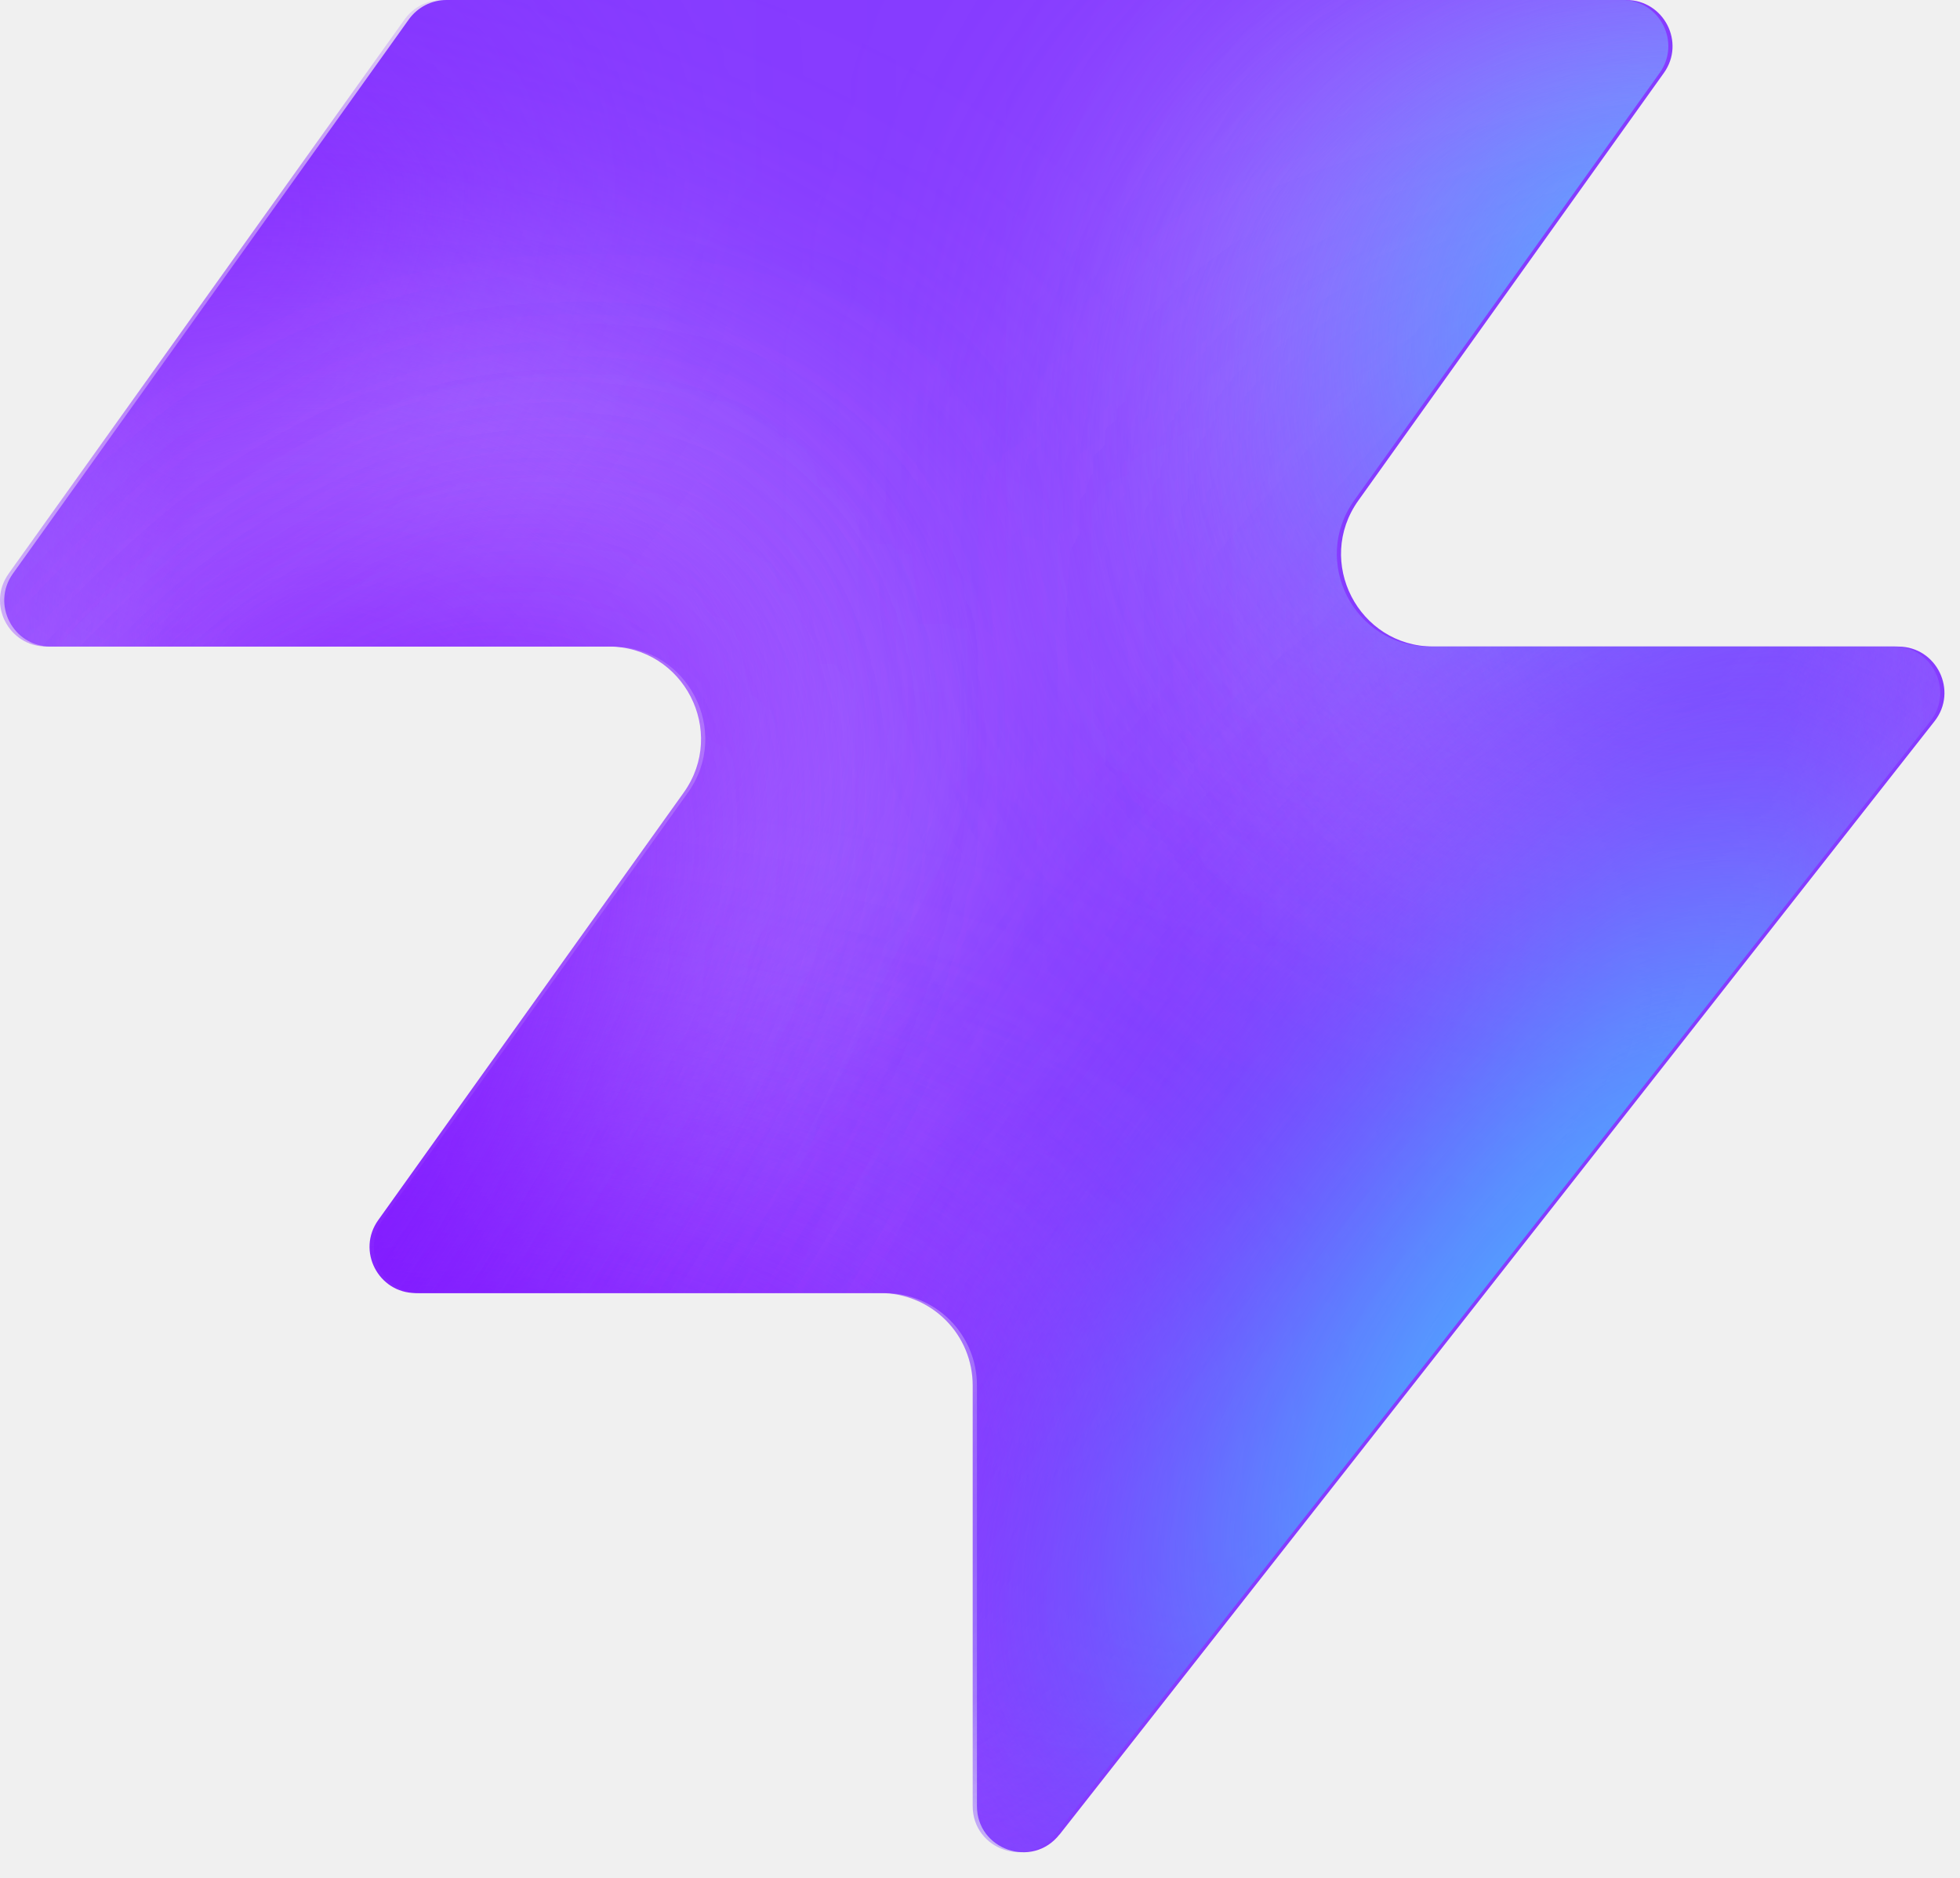
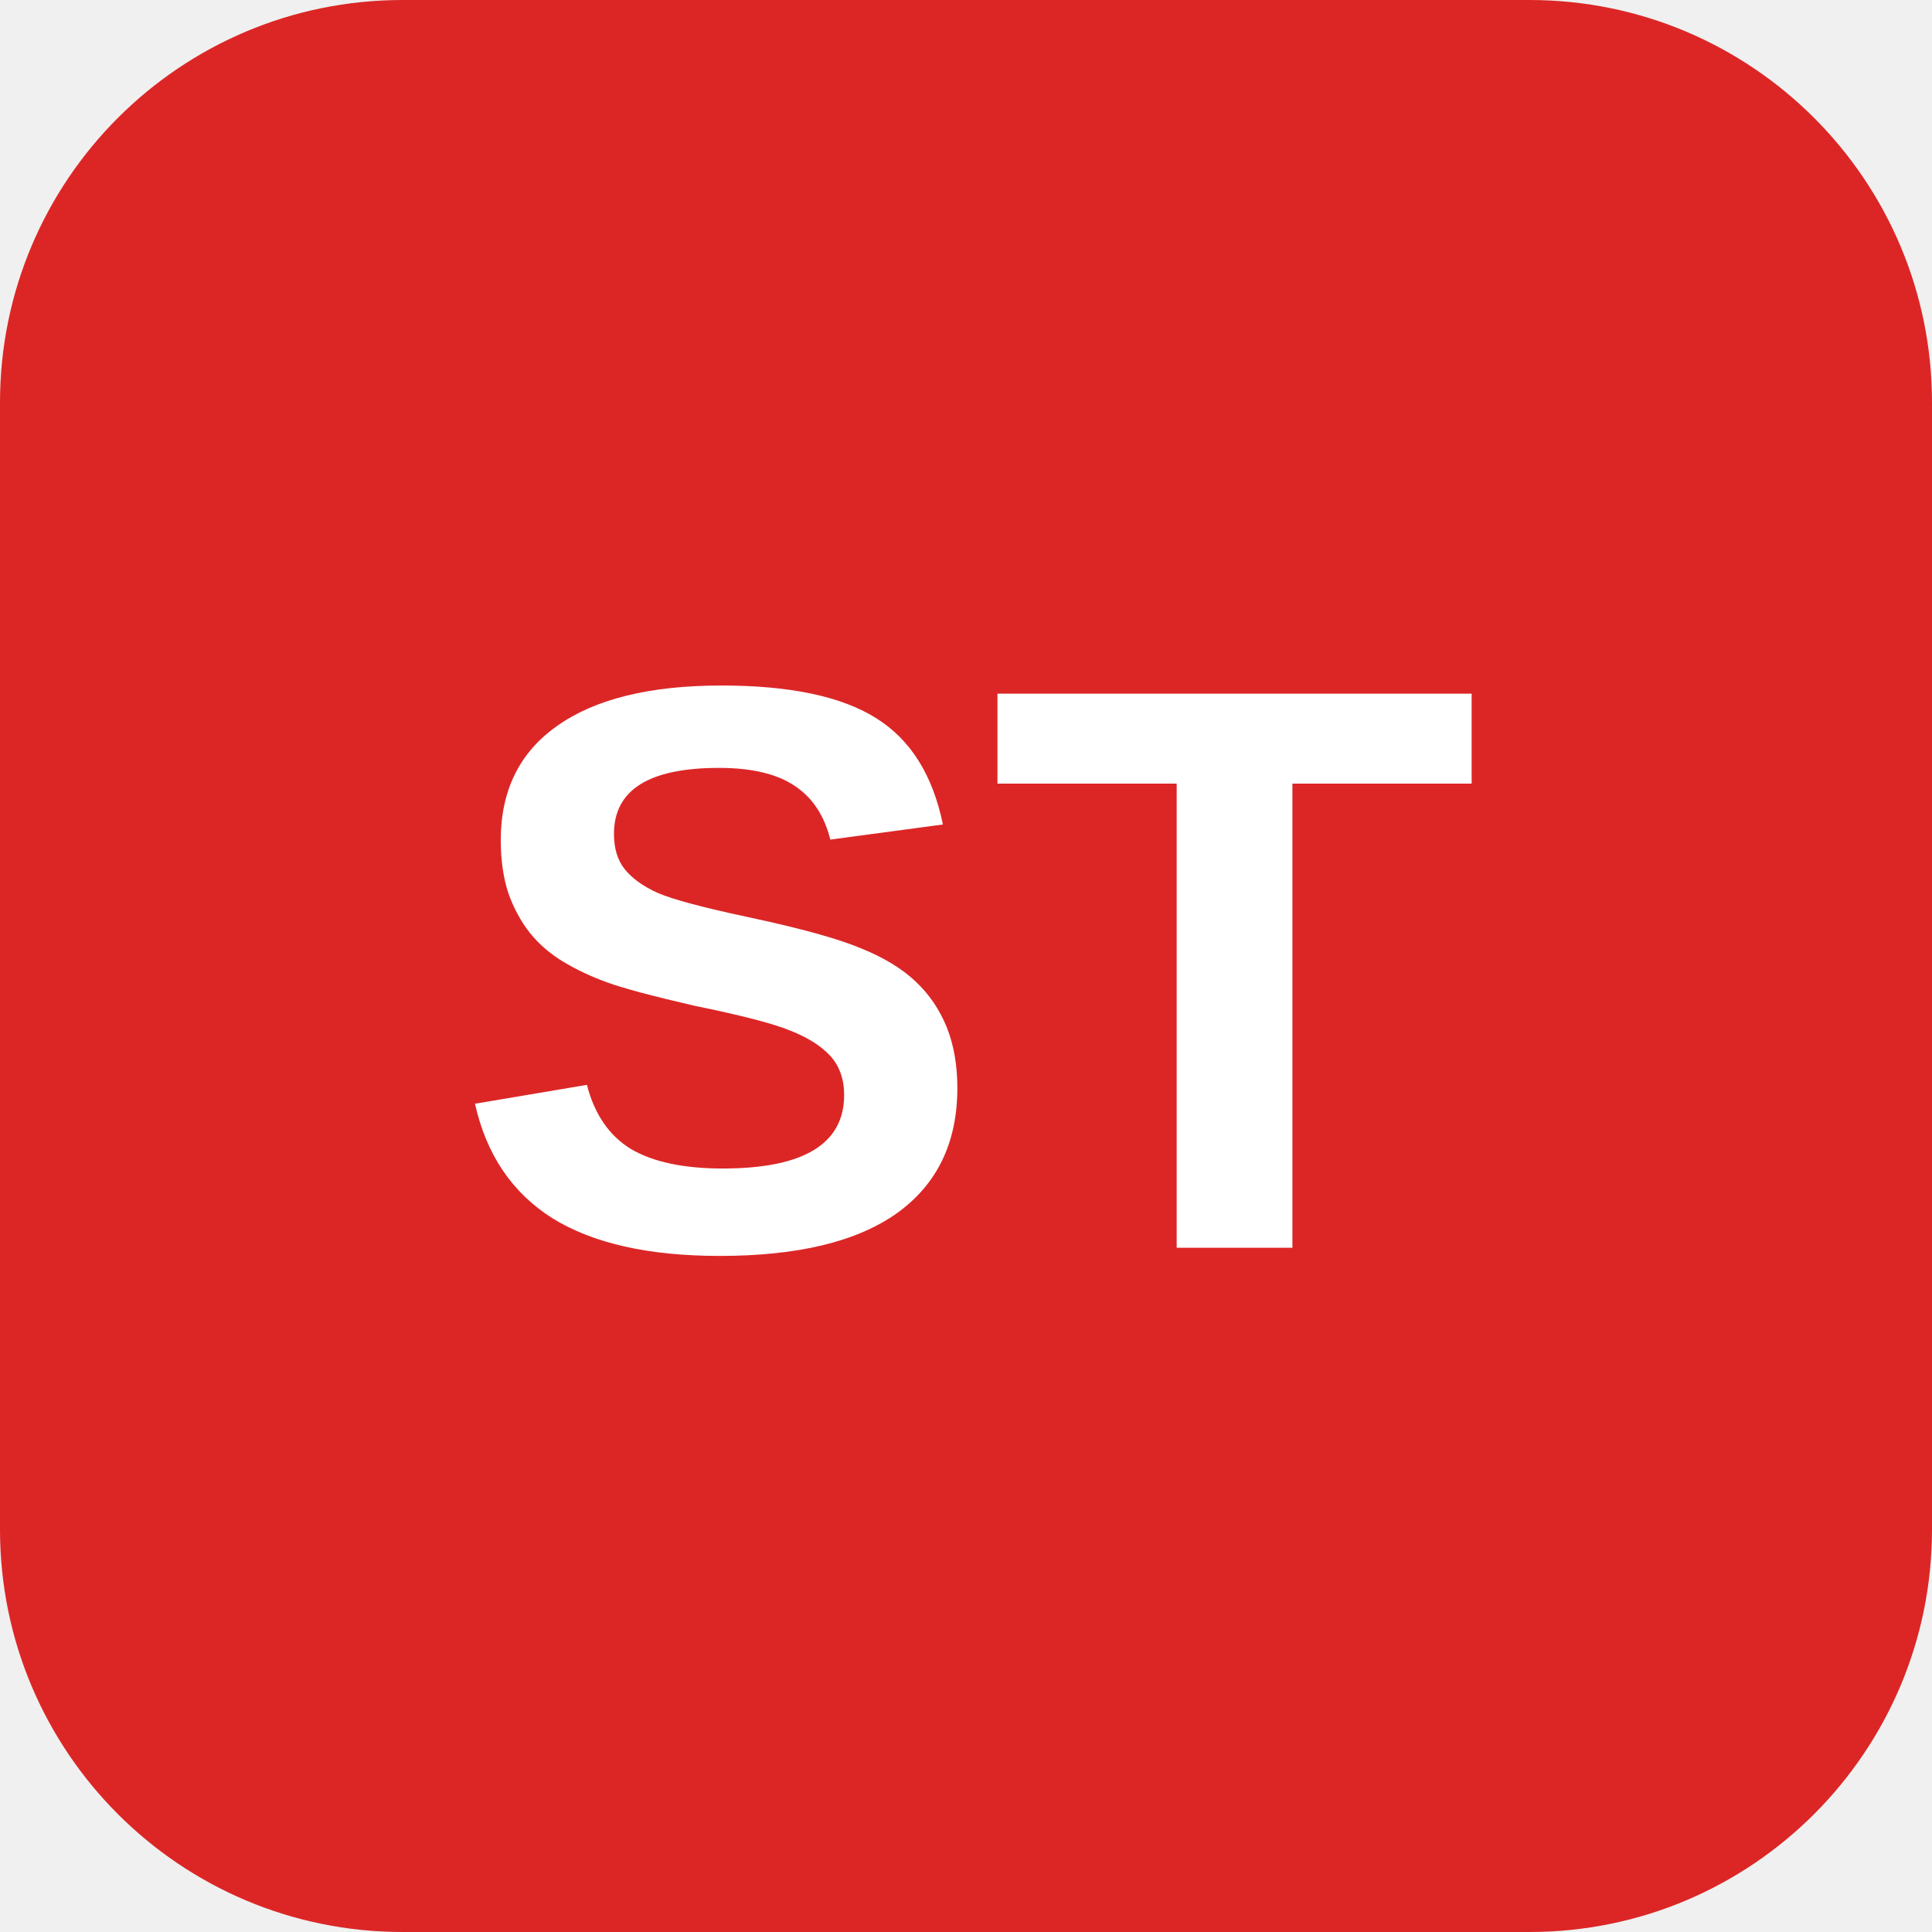
- <svg xmlns="http://www.w3.org/2000/svg" width="48" height="46" fill="none" viewBox="0 0 48 46">
-   <path fill="#863bff" d="M25.946 44.938c-.664.845-2.021.375-2.021-.698V33.937a2.26 2.26 0 0 0-2.262-2.262H10.287c-.92 0-1.456-1.04-.92-1.788l7.48-10.471c1.07-1.497 0-3.578-1.842-3.578H1.237c-.92 0-1.456-1.04-.92-1.788L10.013.474c.214-.297.556-.474.92-.474h28.894c.92 0 1.456 1.04.92 1.788l-7.48 10.471c-1.07 1.498 0 3.579 1.842 3.579h11.377c.943 0 1.473 1.088.89 1.83L25.947 44.94z" style="fill:#863bff;fill:color(display-p3 .525 .23 1);fill-opacity:1" />
-   <mask id="a" width="48" height="46" x="0" y="0" maskUnits="userSpaceOnUse" style="mask-type:alpha">
-     <path fill="#000" d="M25.842 44.938c-.664.844-2.021.375-2.021-.698V33.937a2.26 2.26 0 0 0-2.262-2.262H10.183c-.92 0-1.456-1.04-.92-1.788l7.48-10.471c1.07-1.498 0-3.579-1.842-3.579H1.133c-.92 0-1.456-1.04-.92-1.787L9.91.473c.214-.297.556-.474.92-.474h28.894c.92 0 1.456 1.04.92 1.788l-7.48 10.471c-1.07 1.498 0 3.578 1.842 3.578h11.377c.943 0 1.473 1.088.89 1.832L25.843 44.94z" style="fill:#000;fill-opacity:1" />
-   </mask>
-   <g mask="url(#a)">
-     <g filter="url(#b)">
-       <ellipse cx="5.508" cy="14.704" fill="#ede6ff" rx="5.508" ry="14.704" style="fill:#ede6ff;fill:color(display-p3 .927 .903 1);fill-opacity:1" transform="matrix(.00324 1 1 -.00324 -4.47 31.516)" />
-     </g>
-     <g filter="url(#c)">
-       <ellipse cx="10.399" cy="29.851" fill="#ede6ff" rx="10.399" ry="29.851" style="fill:#ede6ff;fill:color(display-p3 .927 .903 1);fill-opacity:1" transform="matrix(.00324 1 1 -.00324 -39.328 7.883)" />
-     </g>
-     <g filter="url(#d)">
-       <ellipse cx="5.508" cy="30.487" fill="#7e14ff" rx="5.508" ry="30.487" style="fill:#7e14ff;fill:color(display-p3 .492 .077 1);fill-opacity:1" transform="rotate(89.814 -25.913 -14.639)scale(1 -1)" />
-     </g>
-     <g filter="url(#e)">
-       <ellipse cx="5.508" cy="30.599" fill="#7e14ff" rx="5.508" ry="30.599" style="fill:#7e14ff;fill:color(display-p3 .492 .077 1);fill-opacity:1" transform="rotate(89.814 -32.644 -3.334)scale(1 -1)" />
-     </g>
-     <g filter="url(#f)">
-       <ellipse cx="5.508" cy="30.599" fill="#7e14ff" rx="5.508" ry="30.599" style="fill:#7e14ff;fill:color(display-p3 .492 .077 1);fill-opacity:1" transform="matrix(.00324 1 1 -.00324 -34.34 30.47)" />
-     </g>
-     <g filter="url(#g)">
-       <ellipse cx="14.072" cy="22.078" fill="#ede6ff" rx="14.072" ry="22.078" style="fill:#ede6ff;fill:color(display-p3 .927 .903 1);fill-opacity:1" transform="rotate(93.35 24.506 48.493)scale(-1 1)" />
-     </g>
-     <g filter="url(#h)">
-       <ellipse cx="3.47" cy="21.501" fill="#7e14ff" rx="3.47" ry="21.501" style="fill:#7e14ff;fill:color(display-p3 .492 .077 1);fill-opacity:1" transform="rotate(89.009 28.708 47.59)scale(-1 1)" />
-     </g>
-     <g filter="url(#i)">
-       <ellipse cx="3.47" cy="21.501" fill="#7e14ff" rx="3.47" ry="21.501" style="fill:#7e14ff;fill:color(display-p3 .492 .077 1);fill-opacity:1" transform="rotate(89.009 28.708 47.59)scale(-1 1)" />
-     </g>
-     <g filter="url(#j)">
-       <ellipse cx=".387" cy="8.972" fill="#7e14ff" rx="4.407" ry="29.108" style="fill:#7e14ff;fill:color(display-p3 .492 .077 1);fill-opacity:1" transform="rotate(39.51 .387 8.972)" />
-     </g>
-     <g filter="url(#k)">
-       <ellipse cx="47.523" cy="-6.092" fill="#7e14ff" rx="4.407" ry="29.108" style="fill:#7e14ff;fill:color(display-p3 .492 .077 1);fill-opacity:1" transform="rotate(37.892 47.523 -6.092)" />
-     </g>
-     <g filter="url(#l)">
-       <ellipse cx="41.412" cy="6.333" fill="#47bfff" rx="5.971" ry="9.665" style="fill:#47bfff;fill:color(display-p3 .28 .748 1);fill-opacity:1" transform="rotate(37.892 41.412 6.333)" />
-     </g>
-     <g filter="url(#m)">
-       <ellipse cx="-1.879" cy="38.332" fill="#7e14ff" rx="4.407" ry="29.108" style="fill:#7e14ff;fill:color(display-p3 .492 .077 1);fill-opacity:1" transform="rotate(37.892 -1.88 38.332)" />
-     </g>
-     <g filter="url(#n)">
-       <ellipse cx="-1.879" cy="38.332" fill="#7e14ff" rx="4.407" ry="29.108" style="fill:#7e14ff;fill:color(display-p3 .492 .077 1);fill-opacity:1" transform="rotate(37.892 -1.88 38.332)" />
-     </g>
-     <g filter="url(#o)">
-       <ellipse cx="35.651" cy="29.907" fill="#7e14ff" rx="4.407" ry="29.108" style="fill:#7e14ff;fill:color(display-p3 .492 .077 1);fill-opacity:1" transform="rotate(37.892 35.651 29.907)" />
-     </g>
-     <g filter="url(#p)">
-       <ellipse cx="38.418" cy="32.4" fill="#47bfff" rx="5.971" ry="15.297" style="fill:#47bfff;fill:color(display-p3 .28 .748 1);fill-opacity:1" transform="rotate(37.892 38.418 32.4)" />
-     </g>
-   </g>
-   <defs>
-     <filter id="b" width="60.045" height="41.654" x="-19.77" y="16.149" color-interpolation-filters="sRGB" filterUnits="userSpaceOnUse">
-       <feFlood flood-opacity="0" result="BackgroundImageFix" />
-       <feBlend in="SourceGraphic" in2="BackgroundImageFix" result="shape" />
-       <feGaussianBlur result="effect1_foregroundBlur_2002_17158" stdDeviation="7.659" />
-     </filter>
-     <filter id="c" width="90.34" height="51.437" x="-54.613" y="-7.533" color-interpolation-filters="sRGB" filterUnits="userSpaceOnUse">
-       <feFlood flood-opacity="0" result="BackgroundImageFix" />
-       <feBlend in="SourceGraphic" in2="BackgroundImageFix" result="shape" />
-       <feGaussianBlur result="effect1_foregroundBlur_2002_17158" stdDeviation="7.659" />
-     </filter>
-     <filter id="d" width="79.355" height="29.4" x="-49.64" y="2.03" color-interpolation-filters="sRGB" filterUnits="userSpaceOnUse">
-       <feFlood flood-opacity="0" result="BackgroundImageFix" />
-       <feBlend in="SourceGraphic" in2="BackgroundImageFix" result="shape" />
-       <feGaussianBlur result="effect1_foregroundBlur_2002_17158" stdDeviation="4.596" />
-     </filter>
-     <filter id="e" width="79.579" height="29.4" x="-45.045" y="20.029" color-interpolation-filters="sRGB" filterUnits="userSpaceOnUse">
-       <feFlood flood-opacity="0" result="BackgroundImageFix" />
-       <feBlend in="SourceGraphic" in2="BackgroundImageFix" result="shape" />
-       <feGaussianBlur result="effect1_foregroundBlur_2002_17158" stdDeviation="4.596" />
-     </filter>
-     <filter id="f" width="79.579" height="29.4" x="-43.513" y="21.178" color-interpolation-filters="sRGB" filterUnits="userSpaceOnUse">
-       <feFlood flood-opacity="0" result="BackgroundImageFix" />
-       <feBlend in="SourceGraphic" in2="BackgroundImageFix" result="shape" />
-       <feGaussianBlur result="effect1_foregroundBlur_2002_17158" stdDeviation="4.596" />
-     </filter>
-     <filter id="g" width="74.749" height="58.852" x="15.756" y="-17.901" color-interpolation-filters="sRGB" filterUnits="userSpaceOnUse">
-       <feFlood flood-opacity="0" result="BackgroundImageFix" />
-       <feBlend in="SourceGraphic" in2="BackgroundImageFix" result="shape" />
-       <feGaussianBlur result="effect1_foregroundBlur_2002_17158" stdDeviation="7.659" />
-     </filter>
-     <filter id="h" width="61.377" height="25.362" x="23.548" y="2.284" color-interpolation-filters="sRGB" filterUnits="userSpaceOnUse">
-       <feFlood flood-opacity="0" result="BackgroundImageFix" />
-       <feBlend in="SourceGraphic" in2="BackgroundImageFix" result="shape" />
-       <feGaussianBlur result="effect1_foregroundBlur_2002_17158" stdDeviation="4.596" />
-     </filter>
-     <filter id="i" width="61.377" height="25.362" x="23.548" y="2.284" color-interpolation-filters="sRGB" filterUnits="userSpaceOnUse">
-       <feFlood flood-opacity="0" result="BackgroundImageFix" />
-       <feBlend in="SourceGraphic" in2="BackgroundImageFix" result="shape" />
-       <feGaussianBlur result="effect1_foregroundBlur_2002_17158" stdDeviation="4.596" />
-     </filter>
-     <filter id="j" width="56.045" height="63.649" x="-27.636" y="-22.853" color-interpolation-filters="sRGB" filterUnits="userSpaceOnUse">
-       <feFlood flood-opacity="0" result="BackgroundImageFix" />
-       <feBlend in="SourceGraphic" in2="BackgroundImageFix" result="shape" />
-       <feGaussianBlur result="effect1_foregroundBlur_2002_17158" stdDeviation="4.596" />
-     </filter>
-     <filter id="k" width="54.814" height="64.646" x="20.116" y="-38.415" color-interpolation-filters="sRGB" filterUnits="userSpaceOnUse">
-       <feFlood flood-opacity="0" result="BackgroundImageFix" />
-       <feBlend in="SourceGraphic" in2="BackgroundImageFix" result="shape" />
-       <feGaussianBlur result="effect1_foregroundBlur_2002_17158" stdDeviation="4.596" />
-     </filter>
-     <filter id="l" width="33.541" height="35.313" x="24.641" y="-11.323" color-interpolation-filters="sRGB" filterUnits="userSpaceOnUse">
-       <feFlood flood-opacity="0" result="BackgroundImageFix" />
-       <feBlend in="SourceGraphic" in2="BackgroundImageFix" result="shape" />
-       <feGaussianBlur result="effect1_foregroundBlur_2002_17158" stdDeviation="4.596" />
-     </filter>
-     <filter id="m" width="54.814" height="64.646" x="-29.286" y="6.009" color-interpolation-filters="sRGB" filterUnits="userSpaceOnUse">
-       <feFlood flood-opacity="0" result="BackgroundImageFix" />
-       <feBlend in="SourceGraphic" in2="BackgroundImageFix" result="shape" />
-       <feGaussianBlur result="effect1_foregroundBlur_2002_17158" stdDeviation="4.596" />
-     </filter>
-     <filter id="n" width="54.814" height="64.646" x="-29.286" y="6.009" color-interpolation-filters="sRGB" filterUnits="userSpaceOnUse">
-       <feFlood flood-opacity="0" result="BackgroundImageFix" />
-       <feBlend in="SourceGraphic" in2="BackgroundImageFix" result="shape" />
-       <feGaussianBlur result="effect1_foregroundBlur_2002_17158" stdDeviation="4.596" />
-     </filter>
-     <filter id="o" width="54.814" height="64.646" x="8.244" y="-2.416" color-interpolation-filters="sRGB" filterUnits="userSpaceOnUse">
-       <feFlood flood-opacity="0" result="BackgroundImageFix" />
-       <feBlend in="SourceGraphic" in2="BackgroundImageFix" result="shape" />
-       <feGaussianBlur result="effect1_foregroundBlur_2002_17158" stdDeviation="4.596" />
-     </filter>
-     <filter id="p" width="39.409" height="43.623" x="18.713" y="10.588" color-interpolation-filters="sRGB" filterUnits="userSpaceOnUse">
-       <feFlood flood-opacity="0" result="BackgroundImageFix" />
-       <feBlend in="SourceGraphic" in2="BackgroundImageFix" result="shape" />
-       <feGaussianBlur result="effect1_foregroundBlur_2002_17158" stdDeviation="4.596" />
-     </filter>
-   </defs>
+ <svg xmlns="http://www.w3.org/2000/svg" width="48" height="48" viewBox="0 0 48 48">
+   <rect width="48" height="48" rx="10" fill="#dc2626" />
+   <text x="24" y="31" text-anchor="middle" font-family="Arial, Helvetica, sans-serif" font-size="20" font-weight="700" fill="#ffffff">ST</text>
</svg>
